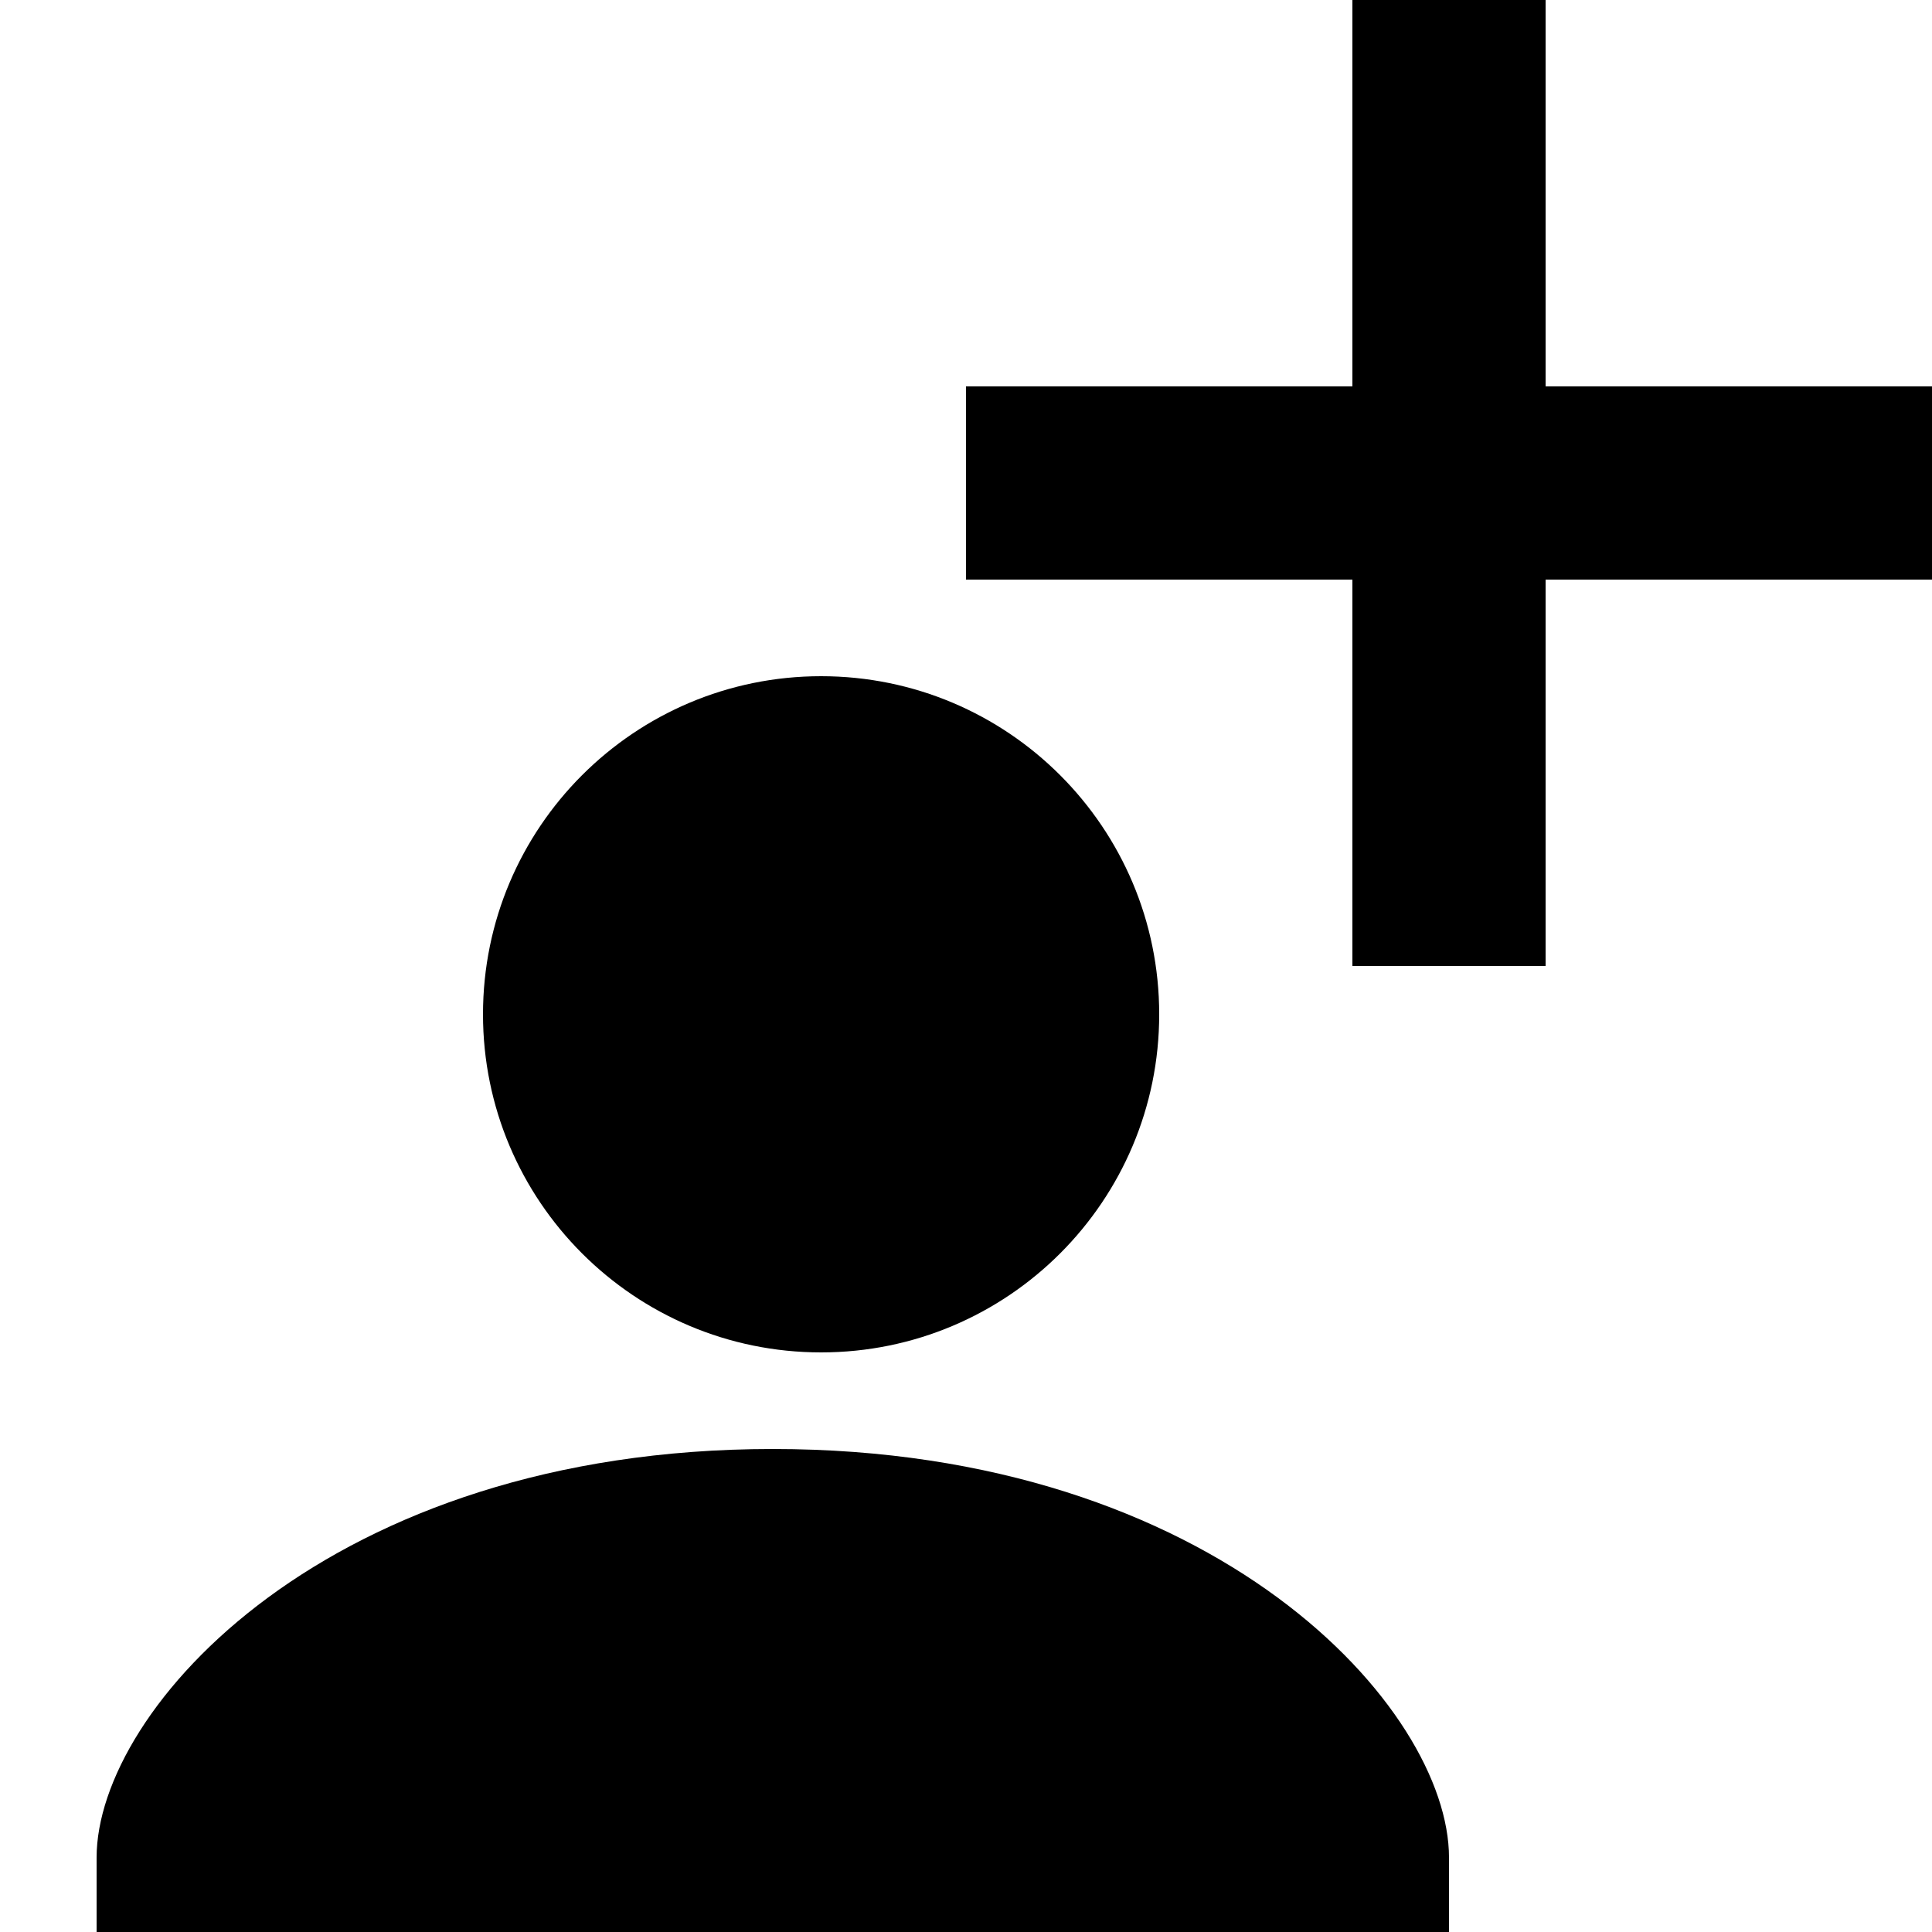
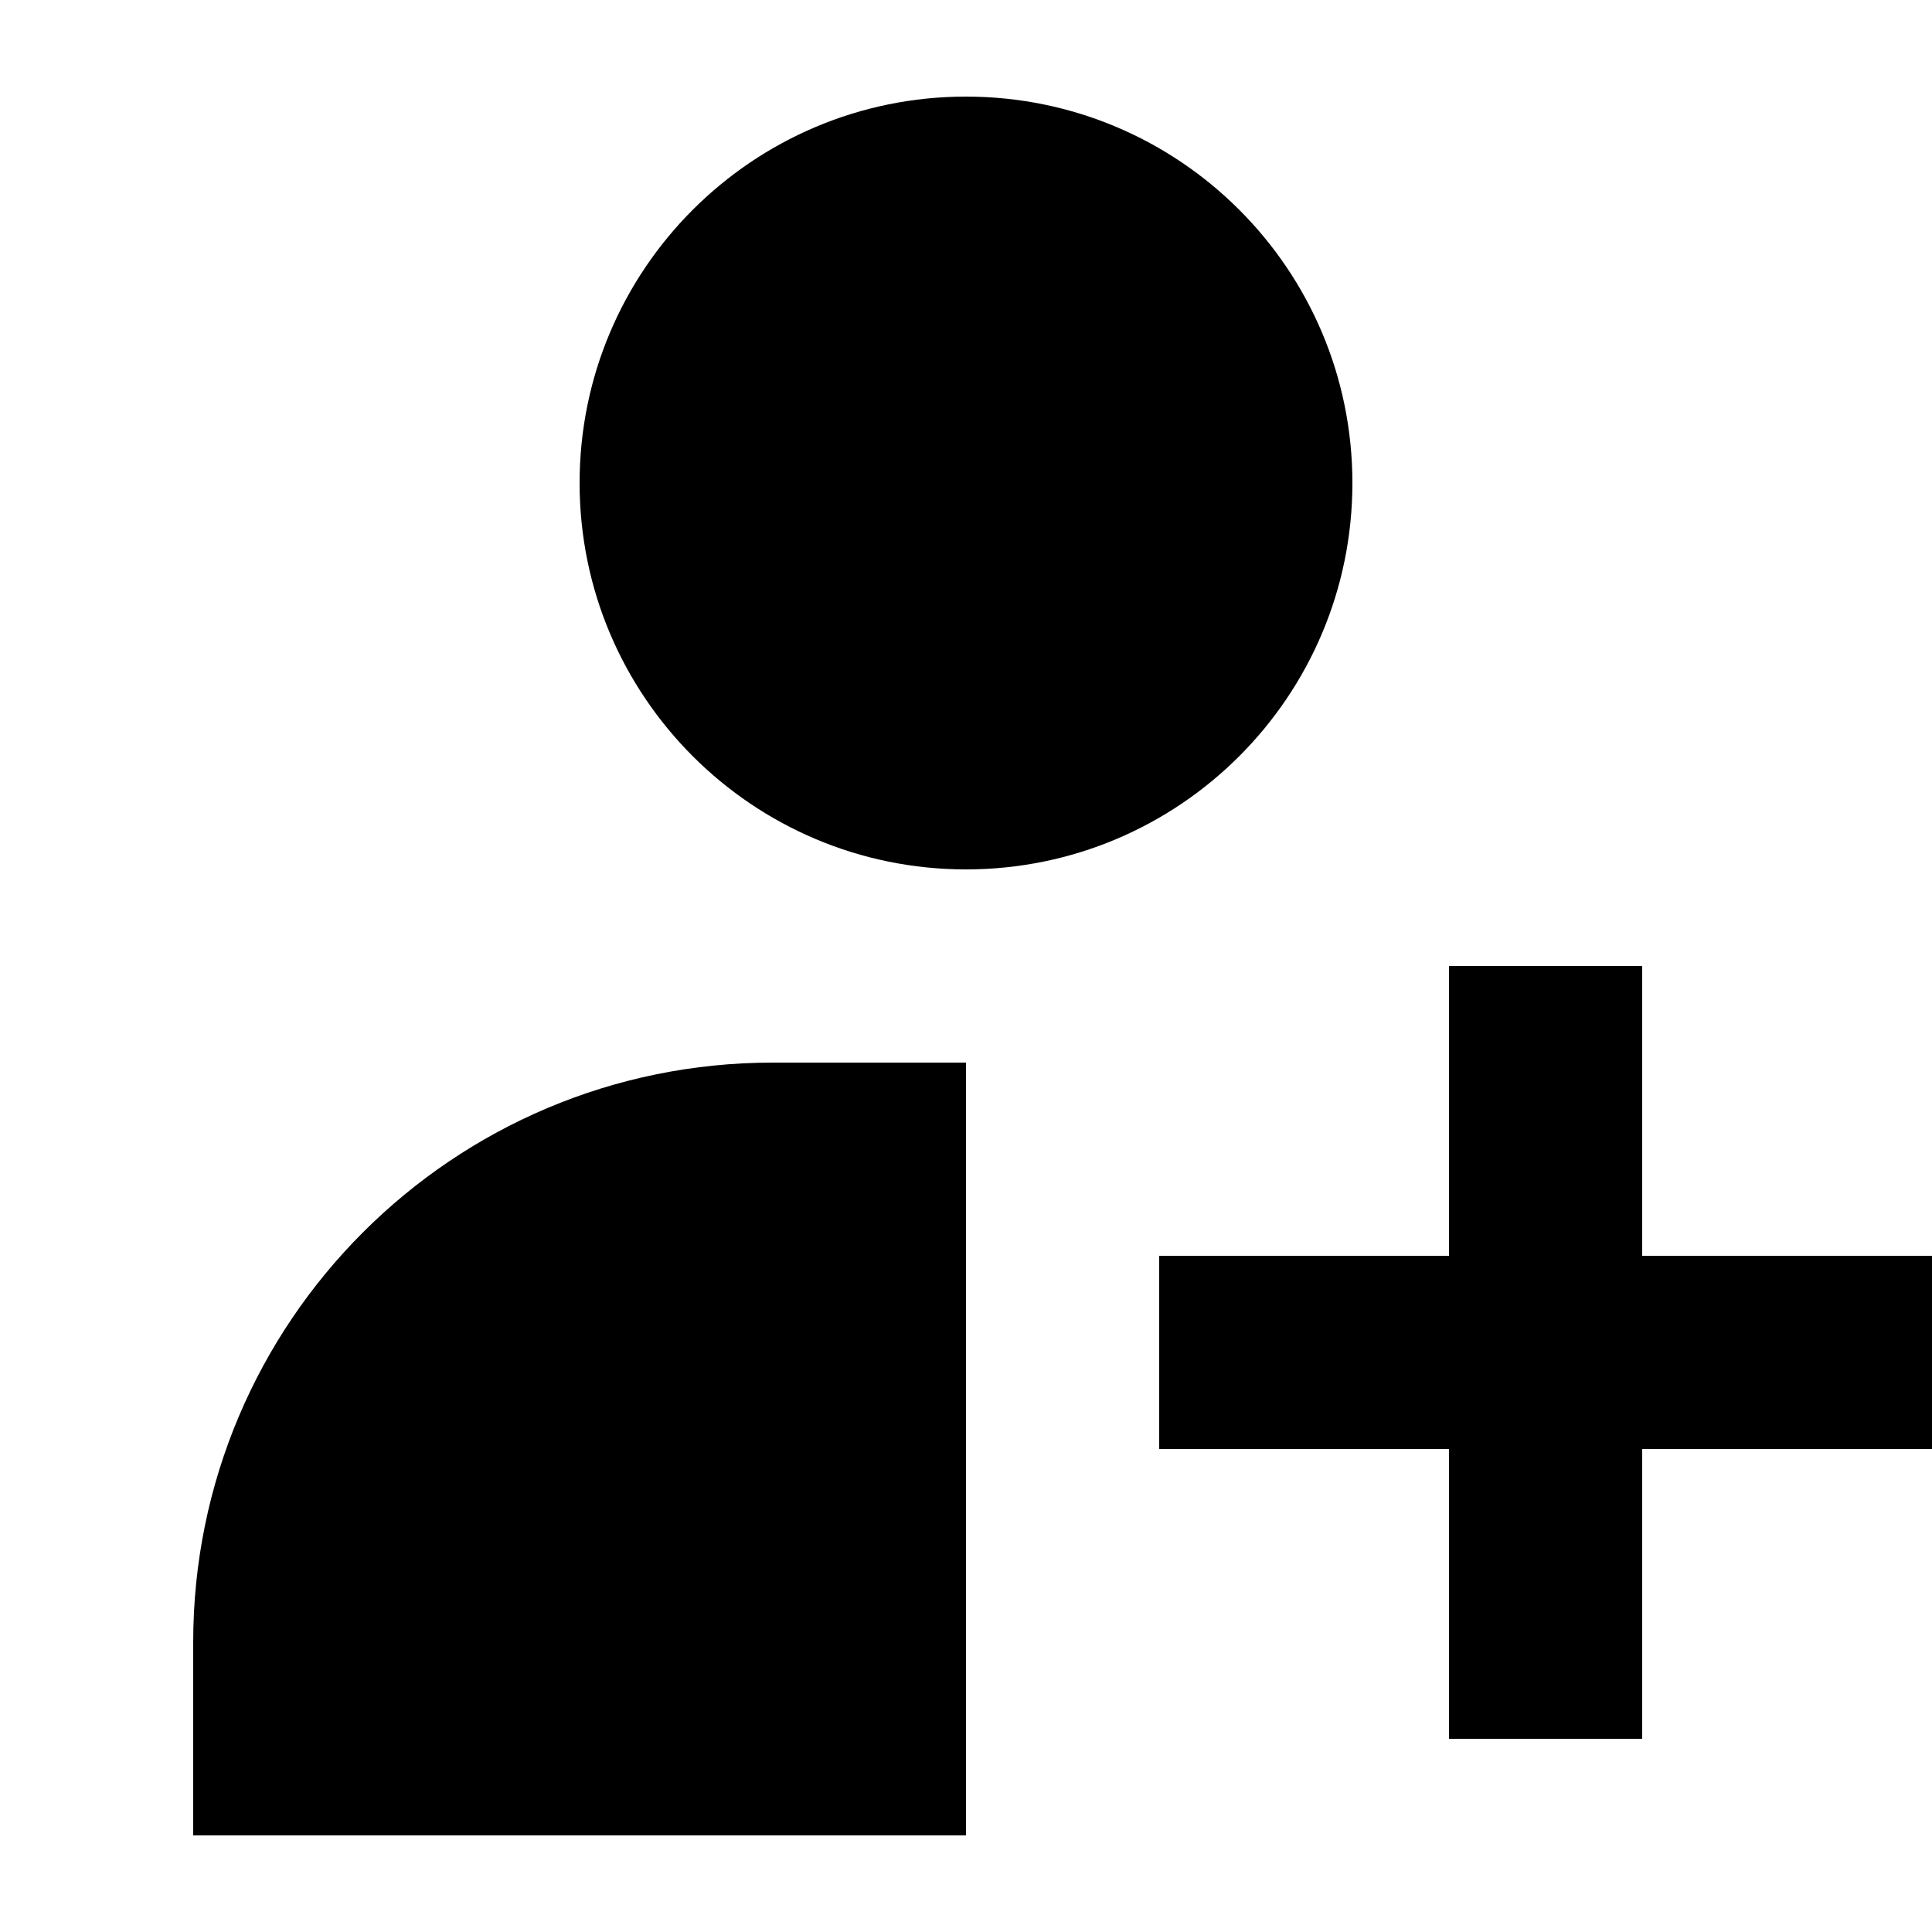
<svg xmlns="http://www.w3.org/2000/svg" width="20" height="20" viewBox="0 0 20 20">
-   <circle cx="8.5" cy="10.5" r="3.5" />
-   <path d="M14 0v4h-4v2h4v4h2V6h4V4h-4V0zM8 15c-4.6 0-7 2.69-7 4.23V20h14v-.77C15 17.69 12.6 15 8 15" />
+   <path d="M10 11v8H2v-2a6 6 0 0 1 6-6zm7 2h3v2h-3v3h-2v-3h-3v-2h3v-3h2zM10 1a4 4 0 1 1 0 8 4 4 0 0 1 0-8" />
</svg>
